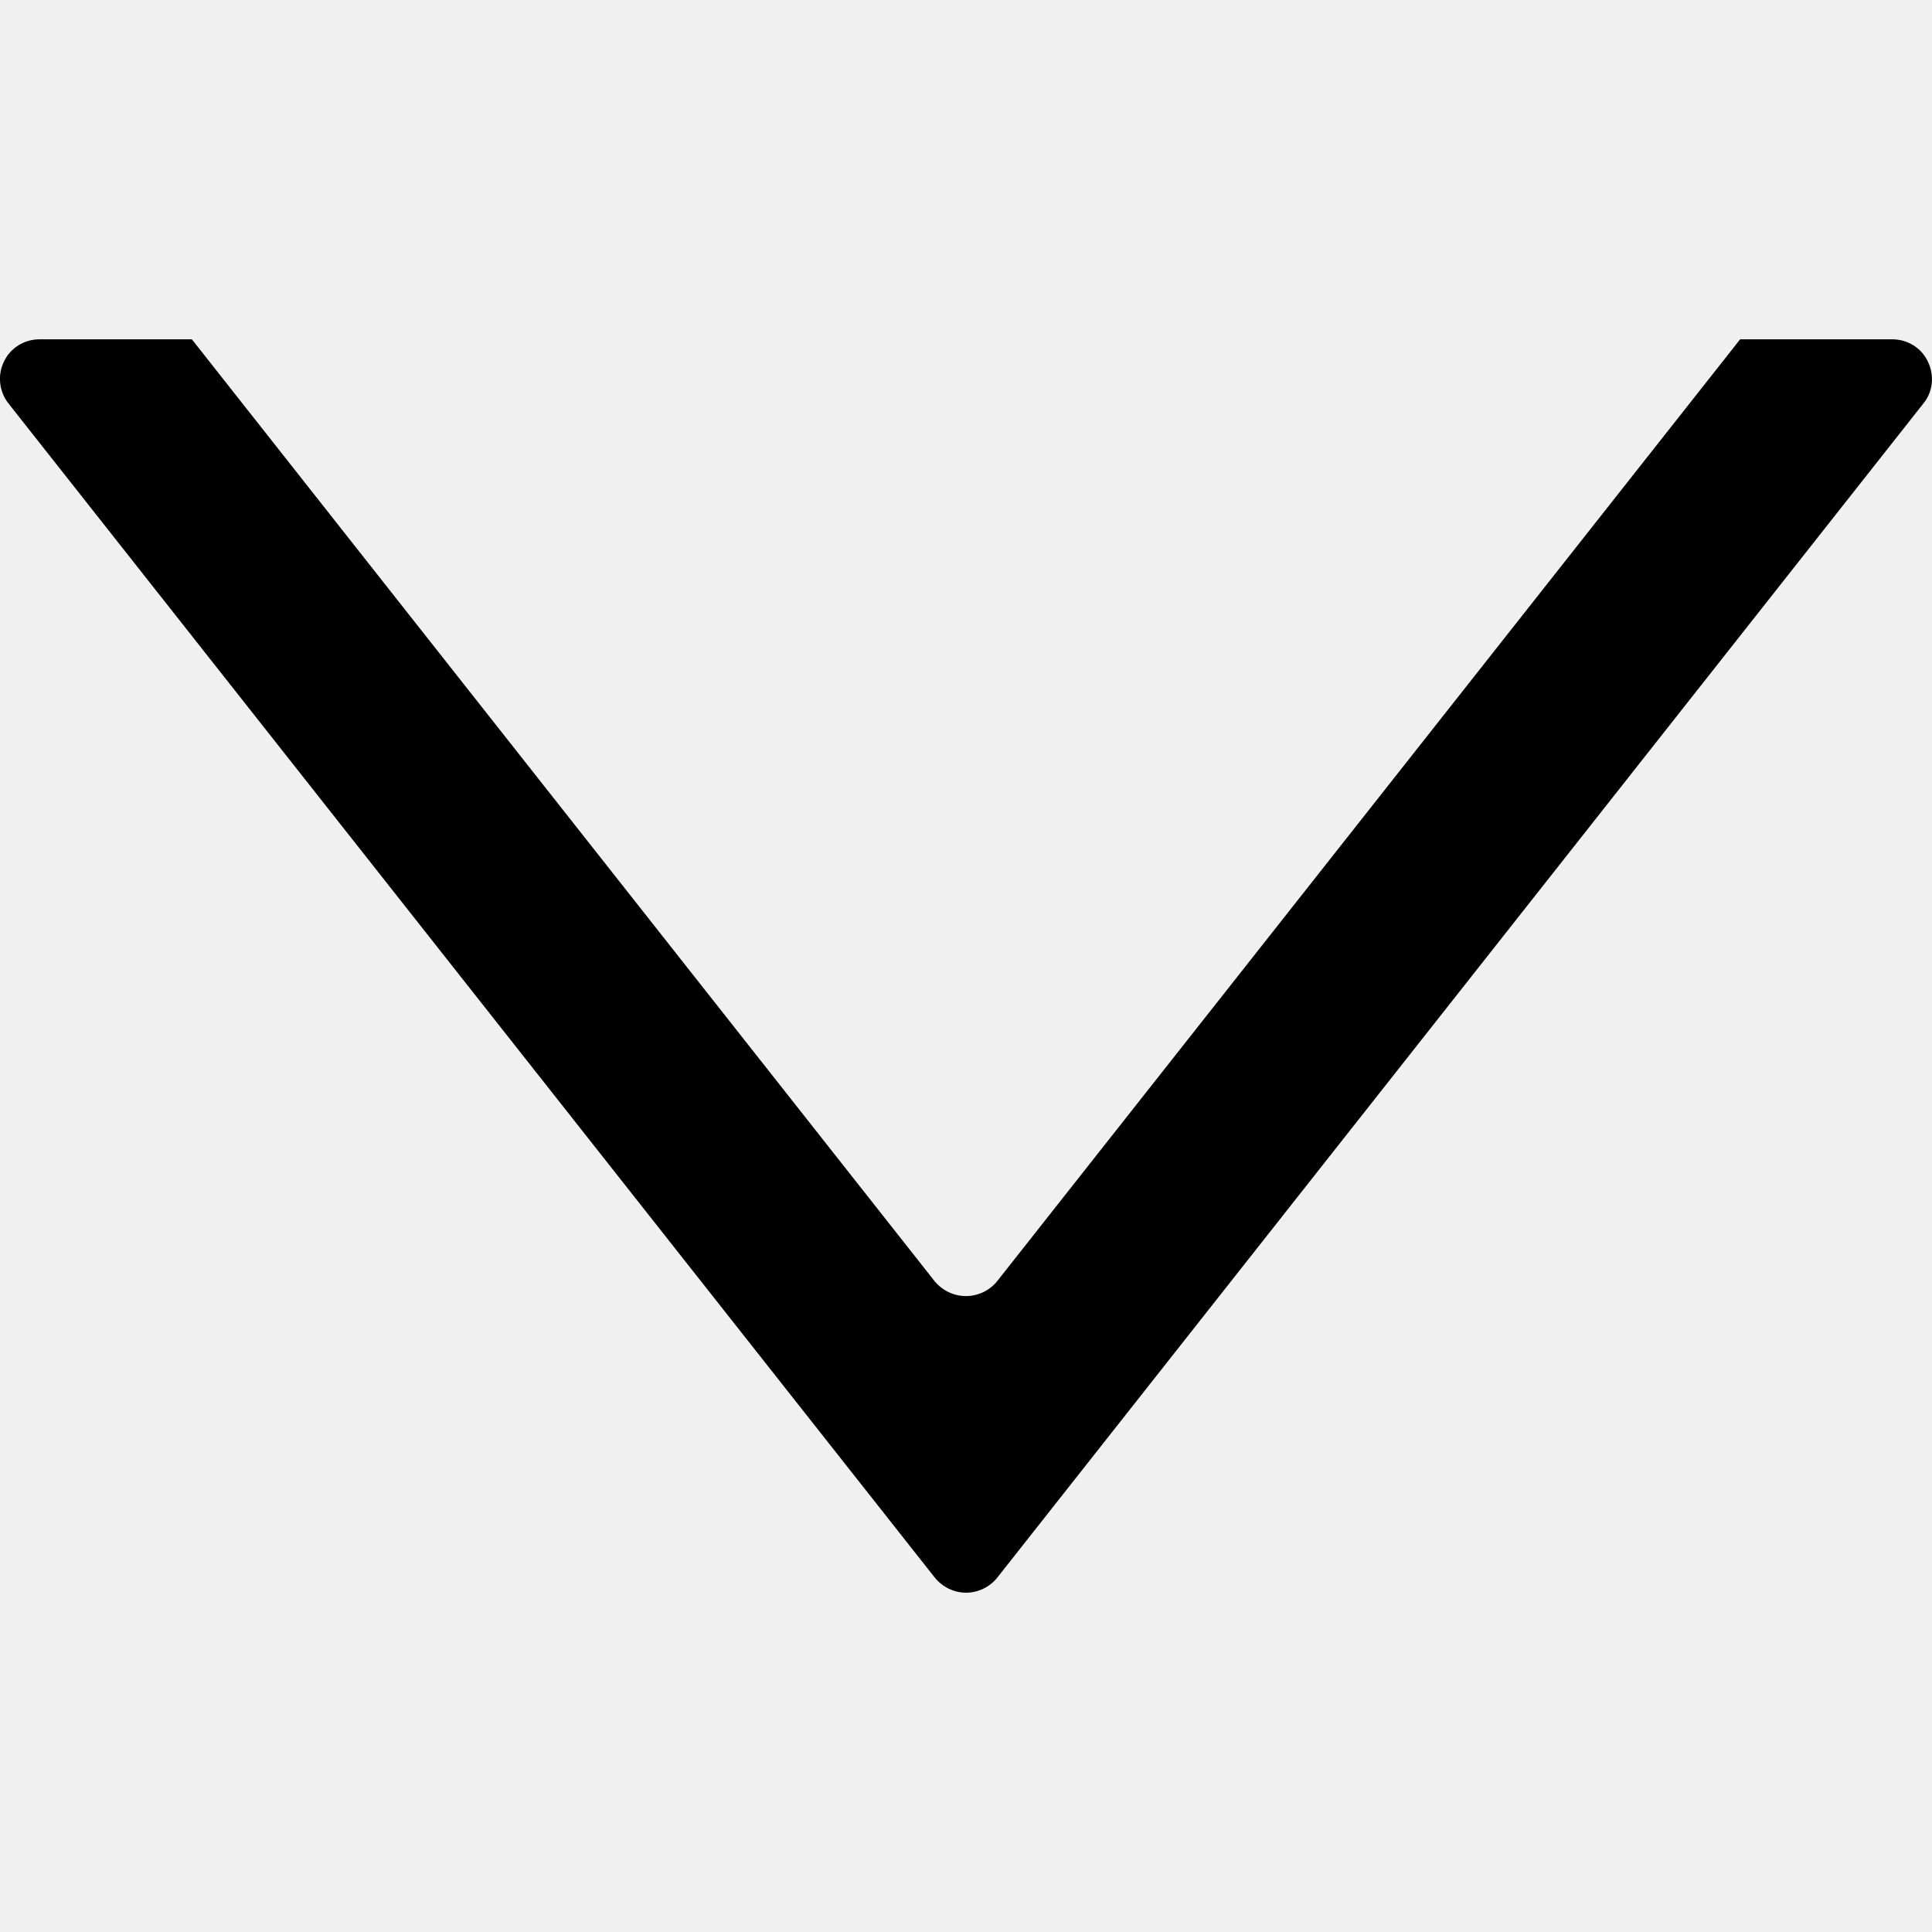
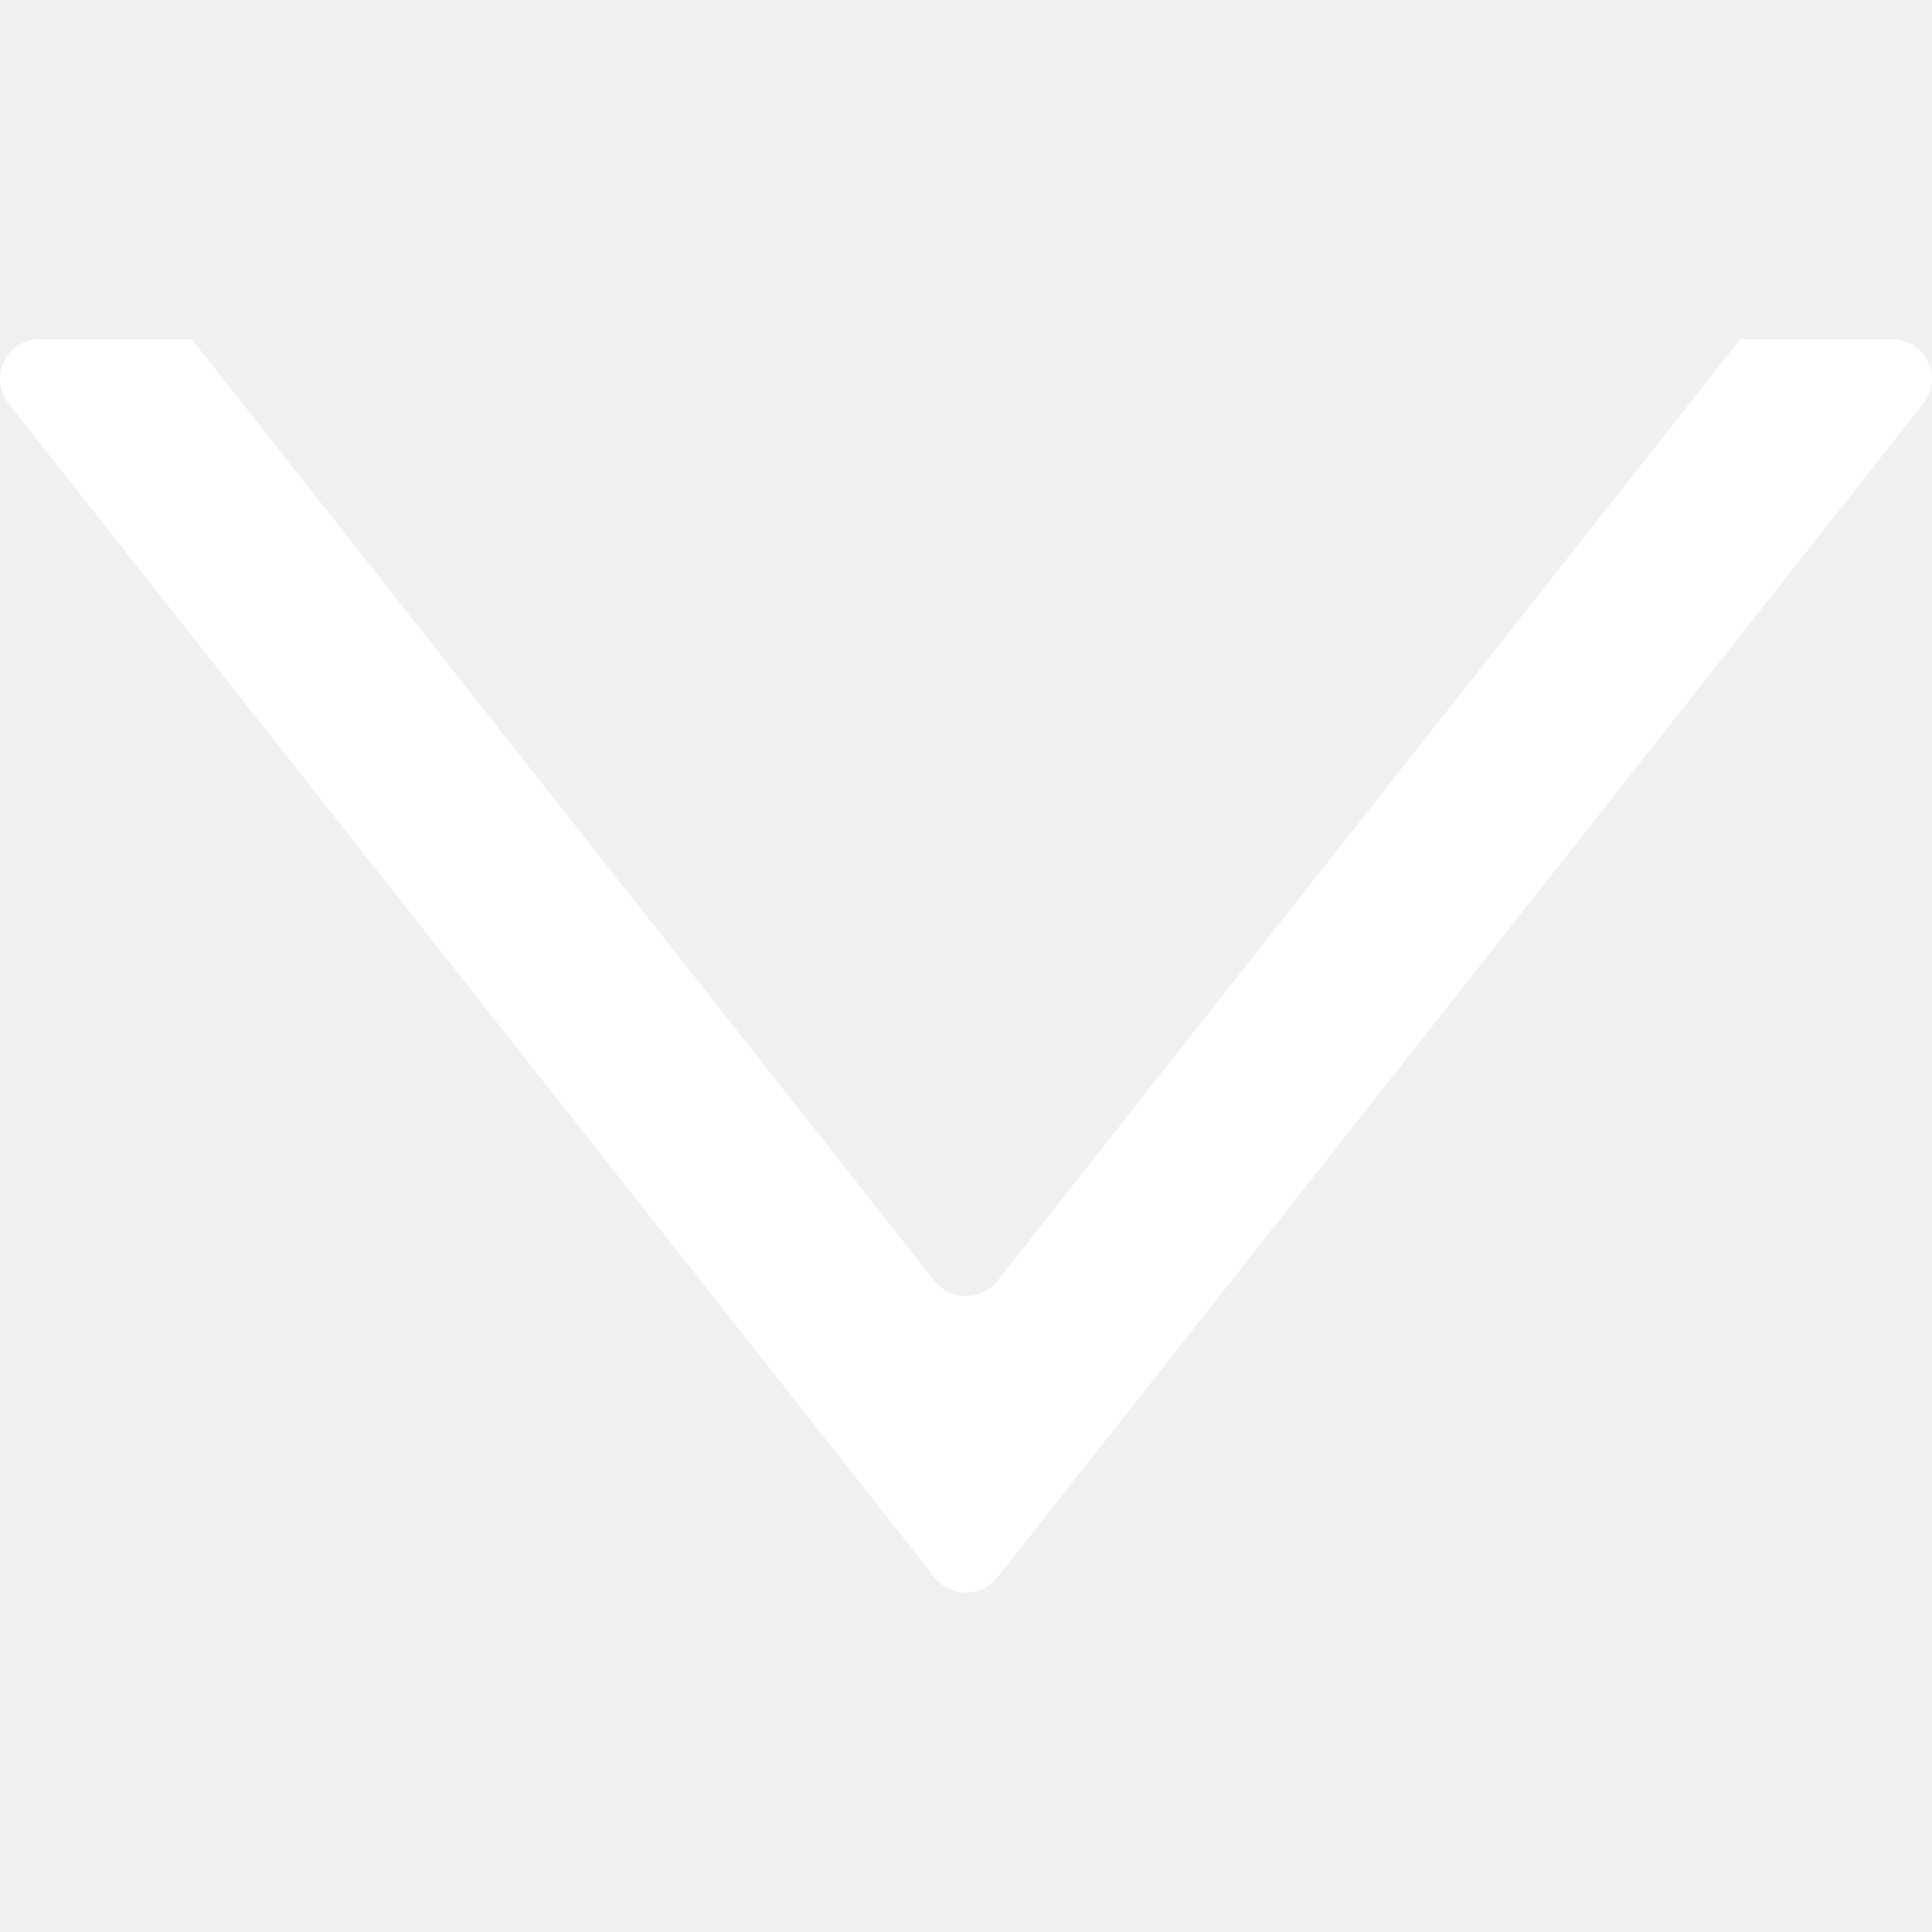
- <svg xmlns="http://www.w3.org/2000/svg" version="1.1" x="0px" y="0px" viewBox="0 0 25.93 25.93" style="enable-background: new 0 0 25.93 25.93" xml:space="preserve">
+ <svg xmlns="http://www.w3.org/2000/svg" version="1.1" x="0px" y="0px" viewBox="0 0 25.93 25.93" style="fill:white" xml:space="preserve">
  <g>
    <g id="c118_triangle">
      <path d="M25.397,4.554h-2.042l-9.974,12.644c-0.101,0.124-0.256,0.197-0.416,0.197c-0.164,0-0.315-0.073-0.419-0.197L2.575,4.554    H0.532c-0.206,0-0.392,0.115-0.479,0.299c-0.09,0.184-0.064,0.403,0.06,0.561l12.435,15.762c0.104,0.125,0.255,0.2,0.419,0.2    c0.16,0,0.315-0.075,0.416-0.2L25.816,5.413c0.128-0.157,0.148-0.377,0.058-0.561C25.789,4.669,25.601,4.554,25.397,4.554z" />
    </g>
  </g>
</svg>
